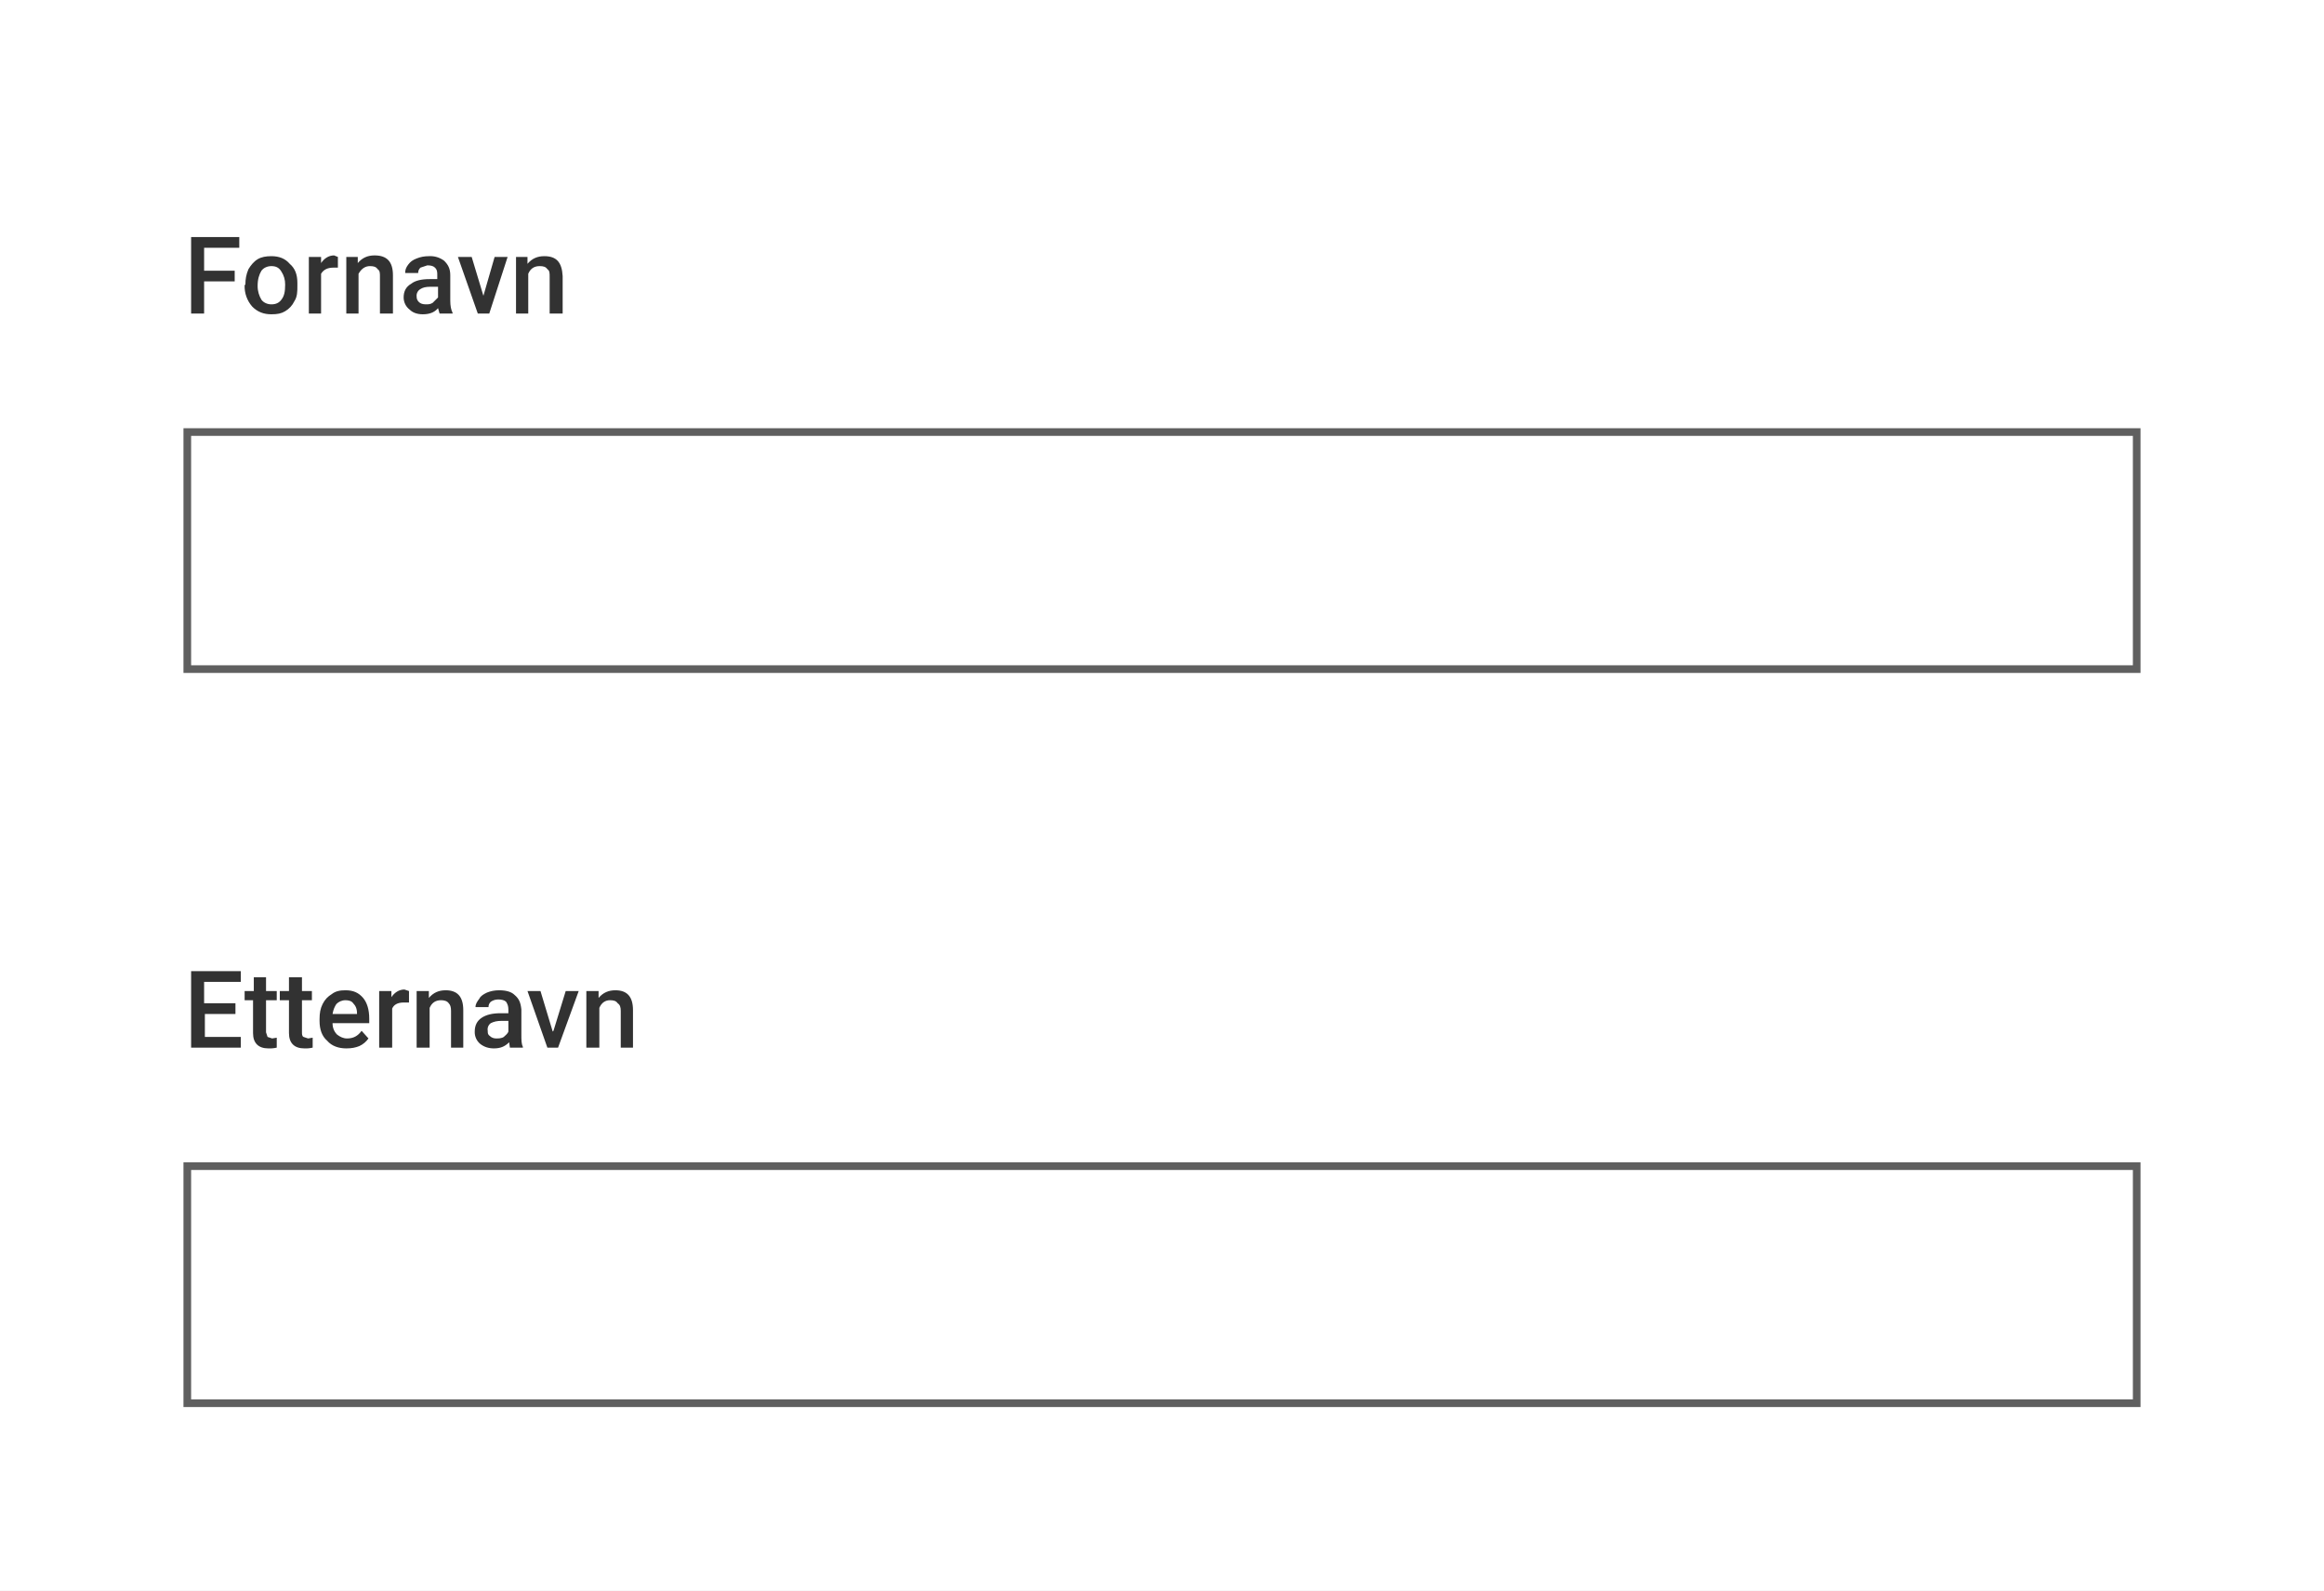
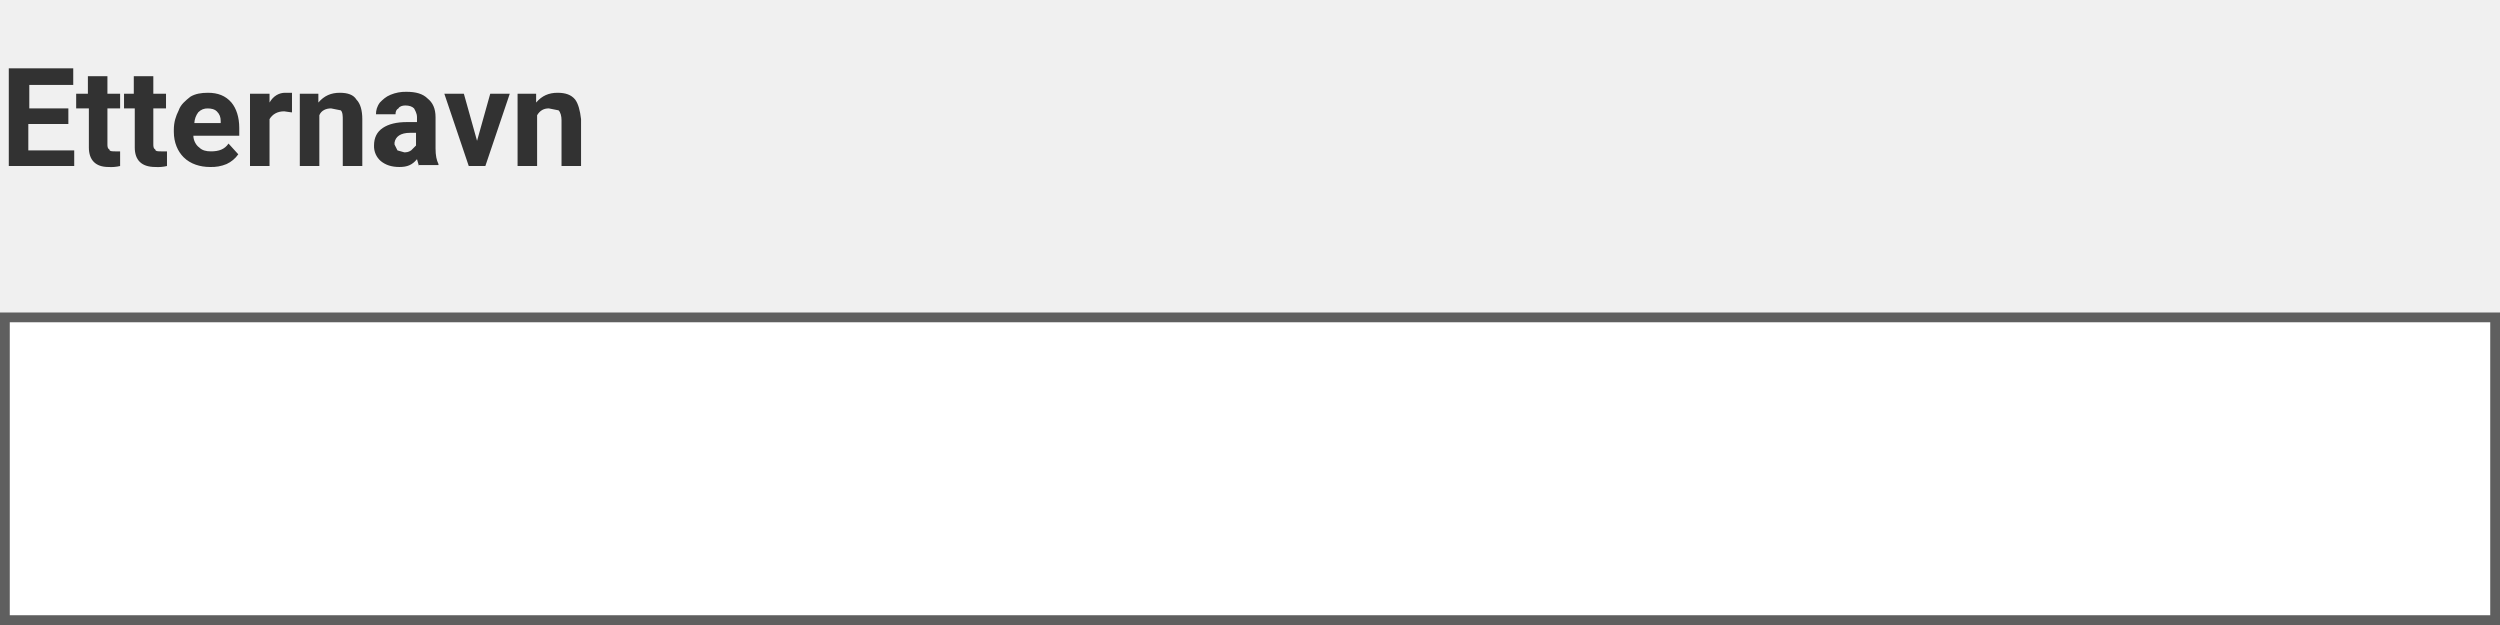
- <svg xmlns="http://www.w3.org/2000/svg" fill="none" viewBox="0 0 304 208">
-   <path fill="#fff" d="M0 0h304v208H0z" />
-   <path fill="#323232" d="M30.7 36.8h-4V41H25V31h6.3v1.4h-4.6v3h4v1.4zm1.4.4c0-.7.1-1.3.4-2 .3-.5.7-1 1.2-1.3.5-.3 1.1-.4 1.8-.4 1 0 1.8.3 2.4 1 .7.6 1 1.4 1 2.5v.4c0 .7 0 1.4-.4 2a3 3 0 01-1.2 1.3c-.5.3-1 .4-1.8.4-1 0-1.8-.3-2.5-1a4 4 0 01-1-2.8zm1.6.2c0 .7.2 1.3.5 1.8.3.4.8.6 1.3.6.6 0 1-.2 1.3-.6.4-.5.5-1.1.5-2a3 3 0 00-.5-1.7c-.3-.5-.7-.7-1.3-.7-.5 0-1 .2-1.3.6-.3.5-.5 1.1-.5 2zM44.2 35h-.6c-.8 0-1.3.3-1.6.8V41h-1.6v-7.4H42v.8c.4-.6 1-1 1.7-1l.5.2V35zm2.6-1.5v.9c.6-.7 1.3-1 2.2-1 1.6 0 2.4.8 2.4 2.6V41h-1.7v-4.8c0-.5 0-.8-.3-1-.2-.3-.5-.4-1-.4-.6 0-1.1.3-1.5 1V41h-1.6v-7.4h1.5zM57.5 41l-.2-.7c-.5.6-1.2.8-2 .8-.7 0-1.3-.2-1.7-.6a2 2 0 01-.8-1.6c0-.8.3-1.4 1-1.8.5-.4 1.3-.6 2.4-.6h1V36c0-.4 0-.7-.3-1-.2-.2-.5-.3-1-.3l-.9.3c-.2.2-.3.4-.3.7H53c0-.4.1-.7.4-1.1.3-.4.6-.6 1.1-.8.5-.2 1-.3 1.6-.3a3 3 0 012 .6c.5.5.8 1 .8 1.9v3.3c0 .7.1 1.2.3 1.6v.1h-1.7zm-1.8-1.2c.3 0 .6 0 .9-.2l.7-.7v-1.4h-1c-.6 0-1 .1-1.3.3a1 1 0 00-.5 1c0 .3.1.5.3.7.2.2.5.3.9.3zm7.5-1l1.5-5.2h1.7L64 41h-1.5l-2.6-7.4h1.8l1.6 5.3zm5.8-5.2v.9c.6-.7 1.3-1 2.2-1 1.6 0 2.3.8 2.4 2.6V41h-1.7v-4.8c0-.5 0-.8-.3-1-.2-.3-.5-.4-1-.4-.7 0-1.2.3-1.5 1V41h-1.6v-7.4H69zM30.8 132.6h-4v3h4.7v1.4H25v-10h6.5v1.4h-4.8v2.8h4.1v1.4zm4-4.8v1.8h1.4v1.2h-1.4v4.2l.2.6.6.2.6-.1v1.3a4 4 0 01-1.1.1c-1.3 0-2-.7-2-2v-4.3H32v-1.2h1.2v-1.8h1.6zm4.7 0v1.8h1.3v1.2h-1.3v4.2c0 .2 0 .5.2.6l.6.2.6-.1v1.3a4 4 0 01-1.1.1c-1.3 0-2-.7-2-2v-4.3h-1.2v-1.2h1.2v-1.8h1.7zm5.8 9.3c-1 0-1.9-.3-2.5-1-.7-.6-1-1.5-1-2.6v-.2c0-.8.1-1.4.4-2 .3-.6.7-1 1.2-1.3.5-.4 1.1-.5 1.8-.5 1 0 1.7.3 2.3 1 .5.6.8 1.5.8 2.7v.6h-4.8c0 .6.2 1.1.6 1.5.4.3.8.5 1.3.5.8 0 1.4-.3 1.9-1l.9 1a3 3 0 01-1.2 1c-.5.2-1 .3-1.7.3zm-.1-6.3c-.5 0-.9.2-1.2.5-.2.3-.4.7-.5 1.3h3.2v-.1c0-.6-.2-1-.5-1.3-.2-.3-.6-.4-1-.4zm8.3.3h-.7c-.8 0-1.3.3-1.5.8v5.1h-1.7v-7.4h1.6v.8c.4-.6 1-1 1.7-1l.6.2v1.5zm2.6-1.5v.9c.6-.7 1.3-1 2.2-1 1.5 0 2.3.8 2.3 2.6v4.9H59v-4.8c0-.5-.1-.8-.3-1-.2-.3-.6-.4-1-.4-.7 0-1.2.3-1.5 1v5.2h-1.7v-7.4h1.6zm10.6 7.4l-.1-.7c-.6.6-1.2.8-2 .8-.7 0-1.3-.2-1.8-.6a2 2 0 01-.7-1.6c0-.8.3-1.4.9-1.8.6-.4 1.4-.6 2.5-.6h1v-.5c0-.4-.1-.7-.3-1-.2-.2-.6-.3-1-.3s-.7.1-1 .3c-.2.2-.3.4-.3.7h-1.7c0-.4.2-.7.5-1.1.2-.4.6-.6 1-.8.5-.2 1-.3 1.6-.3.9 0 1.6.2 2 .6.6.5.8 1 .9 1.9v3.3c0 .7 0 1.2.2 1.6v.1h-1.7zm-1.8-1.2c.3 0 .7 0 1-.2.2-.2.5-.4.6-.7v-1.4h-.9c-.6 0-1 .1-1.4.3a1 1 0 00-.4 1c0 .3 0 .5.3.7.2.2.5.3.8.3zm7.5-1l1.6-5.2h1.7L73 137h-1.4l-2.6-7.4h1.7l1.6 5.3zm5.9-5.2v.9c.6-.7 1.3-1 2.2-1 1.5 0 2.3.8 2.3 2.6v4.9h-1.6v-4.8c0-.5-.1-.8-.4-1-.2-.3-.5-.4-1-.4-.6 0-1.1.3-1.4 1v5.2h-1.7v-7.4h1.6z" />
-   <path fill="#fff" stroke="#5F5F5F" d="M24.5 56.5h255v31h-255zM24.5 152.5h255v31h-255z" />
+ <svg xmlns="http://www.w3.org/2000/svg" fill="none" viewBox="0 0 256 64">
+   <path fill="#323232" d="M6.9 12.7h-4v2.7h4.7V17H.9V7h6.6v1.7H3v2.4h4v1.6zm4.1-5v1.9h1.3v1.5H11v3.6c0 .3 0 .5.2.6 0 .2.3.2.6.2h.5V17a4 4 0 01-1.2.1c-1.3 0-2-.7-2-2v-4H7.8V9.6H9V7.8h2zm4.7 0v1.9H17v1.5h-1.3v3.6c0 .3 0 .5.2.6 0 .2.3.2.6.2h.6V17a4 4 0 01-1.2.1c-1.4 0-2.1-.7-2.1-2v-4h-1.1V9.6h1V7.8h2zm5.8 9.4c-1 0-2-.3-2.7-1-.6-.6-1-1.5-1-2.6v-.2c0-.8.2-1.4.5-2 .2-.6.7-1 1.2-1.4.5-.3 1.1-.4 1.8-.4 1 0 1.8.3 2.4 1 .5.6.8 1.5.8 2.6v.8h-4.7c0 .5.3 1 .6 1.2.3.3.7.4 1.2.4.8 0 1.4-.2 1.8-.8l1 1.1a3 3 0 01-1.2 1 4 4 0 01-1.7.3zm-.2-6c-.4 0-.7.1-1 .4a2 2 0 00-.4 1.1h2.7v-.2c0-.4-.1-.7-.4-1-.2-.2-.5-.3-1-.3zm8.5.4l-.7-.1c-.7 0-1.2.3-1.5.8V17h-2V9.6h2v.9c.4-.7 1-1 1.6-1h.7v2zm2.8-1.9v.9c.6-.7 1.3-1 2.2-1 .8 0 1.4.2 1.7.7.4.4.6 1.1.6 2V17h-2v-4.7c0-.4 0-.8-.2-1l-1-.2c-.5 0-1 .2-1.2.7V17h-2V9.6h1.9zM42.9 17l-.2-.7c-.5.6-1 .8-1.8.8s-1.4-.2-1.9-.6a2 2 0 01-.7-1.6c0-.8.3-1.4.9-1.8.6-.4 1.4-.6 2.5-.6h1V12c0-.4-.2-.7-.3-.9-.2-.2-.5-.3-.9-.3-.3 0-.6.1-.7.3-.2.1-.3.3-.3.6h-2c0-.4.1-.8.4-1.2.3-.3.6-.6 1.1-.8a4 4 0 011.6-.3c1 0 1.7.2 2.2.7.5.4.8 1 .8 1.9v3.2c0 .7.1 1.2.3 1.6v.1h-2zm-1.6-1.4c.3 0 .5 0 .8-.2l.5-.5v-1.3H42c-1 0-1.5.4-1.6 1v.2l.3.6.7.2zm7.5-1l1.4-5h2L49.7 17H48l-2.5-7.4h2l1.4 5zm6.1-5v.9c.6-.7 1.3-1 2.2-1 .8 0 1.4.2 1.8.7.3.4.5 1.1.6 2V17h-2v-4.7c0-.4-.1-.8-.3-1l-1-.2c-.5 0-.9.2-1.2.7V17h-2V9.6h2z" />
+   <path fill="#fff" stroke="#5F5F5F" d="M.5 32.5h255v31H.5z" />
</svg>
